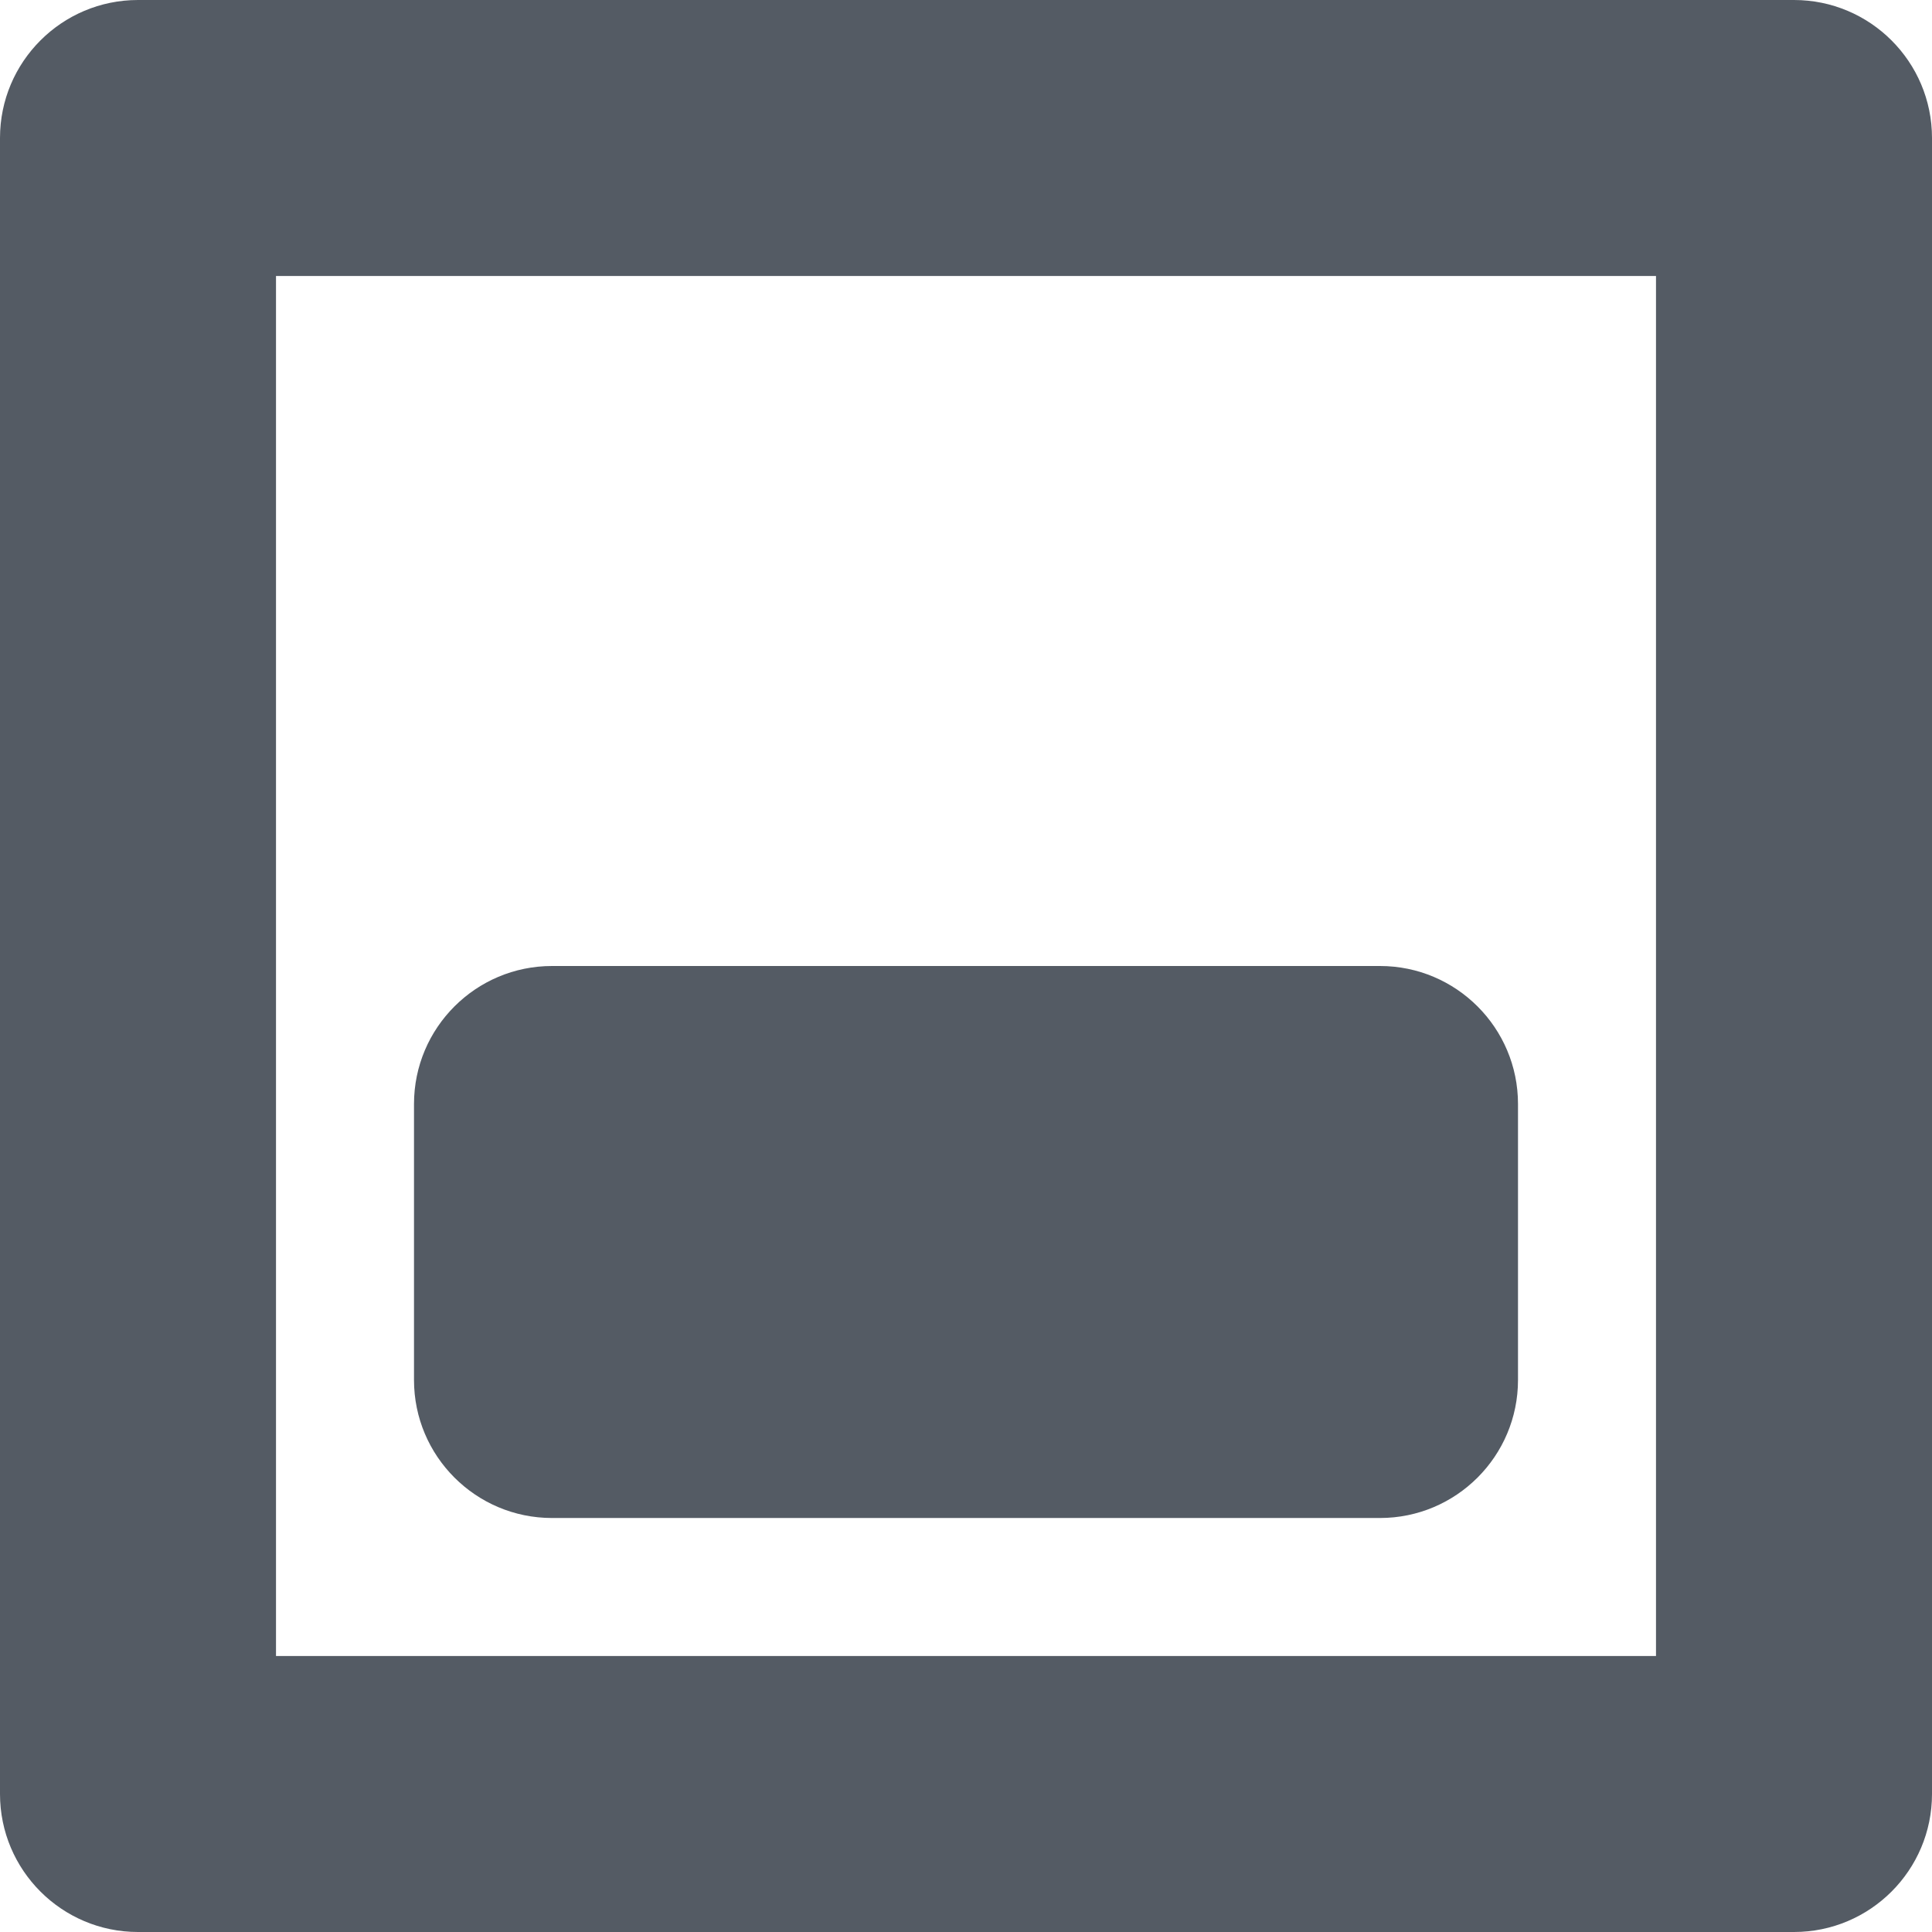
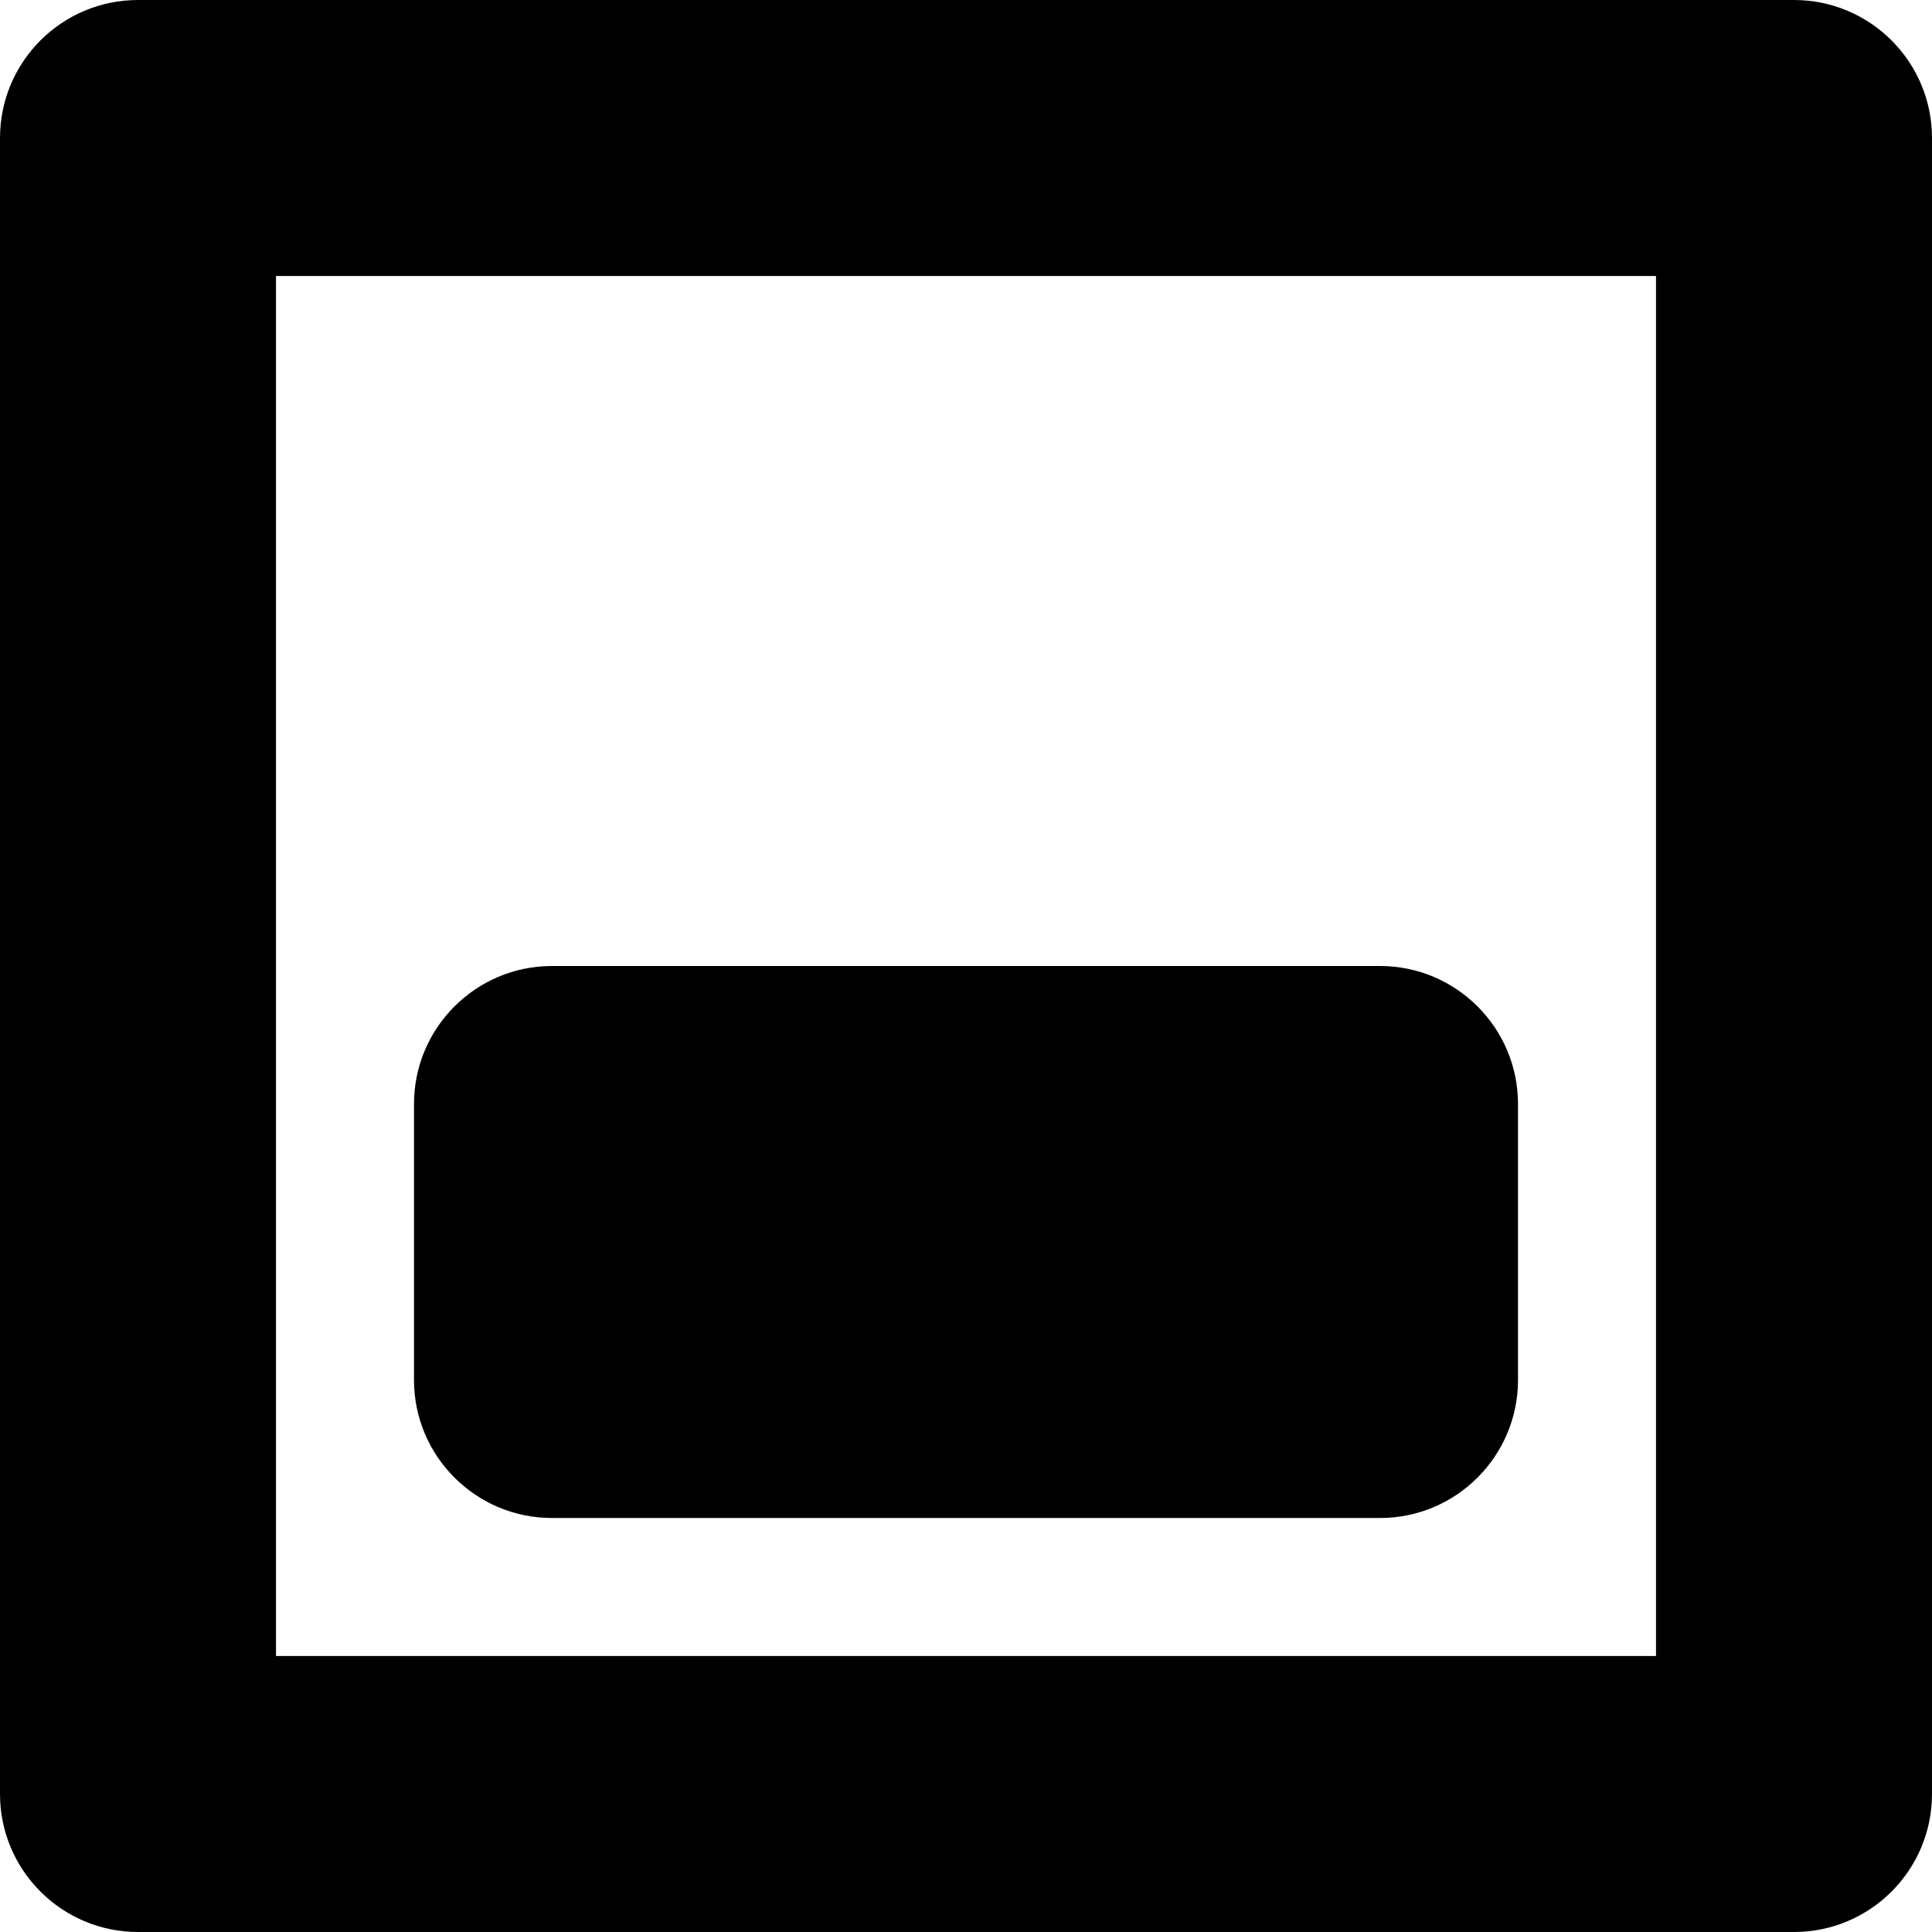
<svg xmlns="http://www.w3.org/2000/svg" width="14px" height="14px" viewBox="0 0 14 14" version="1.1">
-   <g stroke="none" stroke-width="1" fill="none" fill-rule="evenodd">
-     <g transform="translate(-1107, -50)" fill="#545B64" fill-rule="nonzero">
+   <g stroke="none" stroke-width="1">
+     <g transform="translate(-1107, -50)">
      <g transform="translate(3, 30)">
        <g transform="translate(0, 19)">
          <g transform="translate(1104, 1)">
            <g id="view-horizontal">
              <path d="M10,8 L11,8 C11,7.448 10.552,7 10,7 L10,8 Z M4,8 L4,7 C3.448,7 3,7.448 3,8 L4,8 Z M4,10 L3,10 C3,10.552 3.448,11 4,11 L4,10 Z M10,10 L10,11 C10.552,11 11,10.552 11,10 L10,10 Z M1,1 L1,0 C0.448,0 0,0.448 0,1 L1,1 Z M13,1 L14,1 C14,0.448 13.552,0 13,0 L13,1 Z M13,13 L13,14 C13.552,14 14,13.552 14,13 L13,13 Z M1,13 L0,13 C0,13.552 0.448,14 1,14 L1,13 Z M10,7 L4,7 L4,9 L10,9 L10,7 Z M3,8 L3,10 L5,10 L5,8 L3,8 Z M4,11 L10,11 L10,9 L4,9 L4,11 Z M11,10 L11,8 L9,8 L9,10 L11,10 Z M1,2 L13,2 L13,0 L1,0 L1,2 Z M12,1 L12,13 L14,13 L14,1 L12,1 Z M13,12 L1,12 L1,14 L13,14 L13,12 Z M2,13 L2,1 L0,1 L0,13 L2,13 Z" id="Shape" />
            </g>
          </g>
        </g>
      </g>
    </g>
  </g>
</svg>
